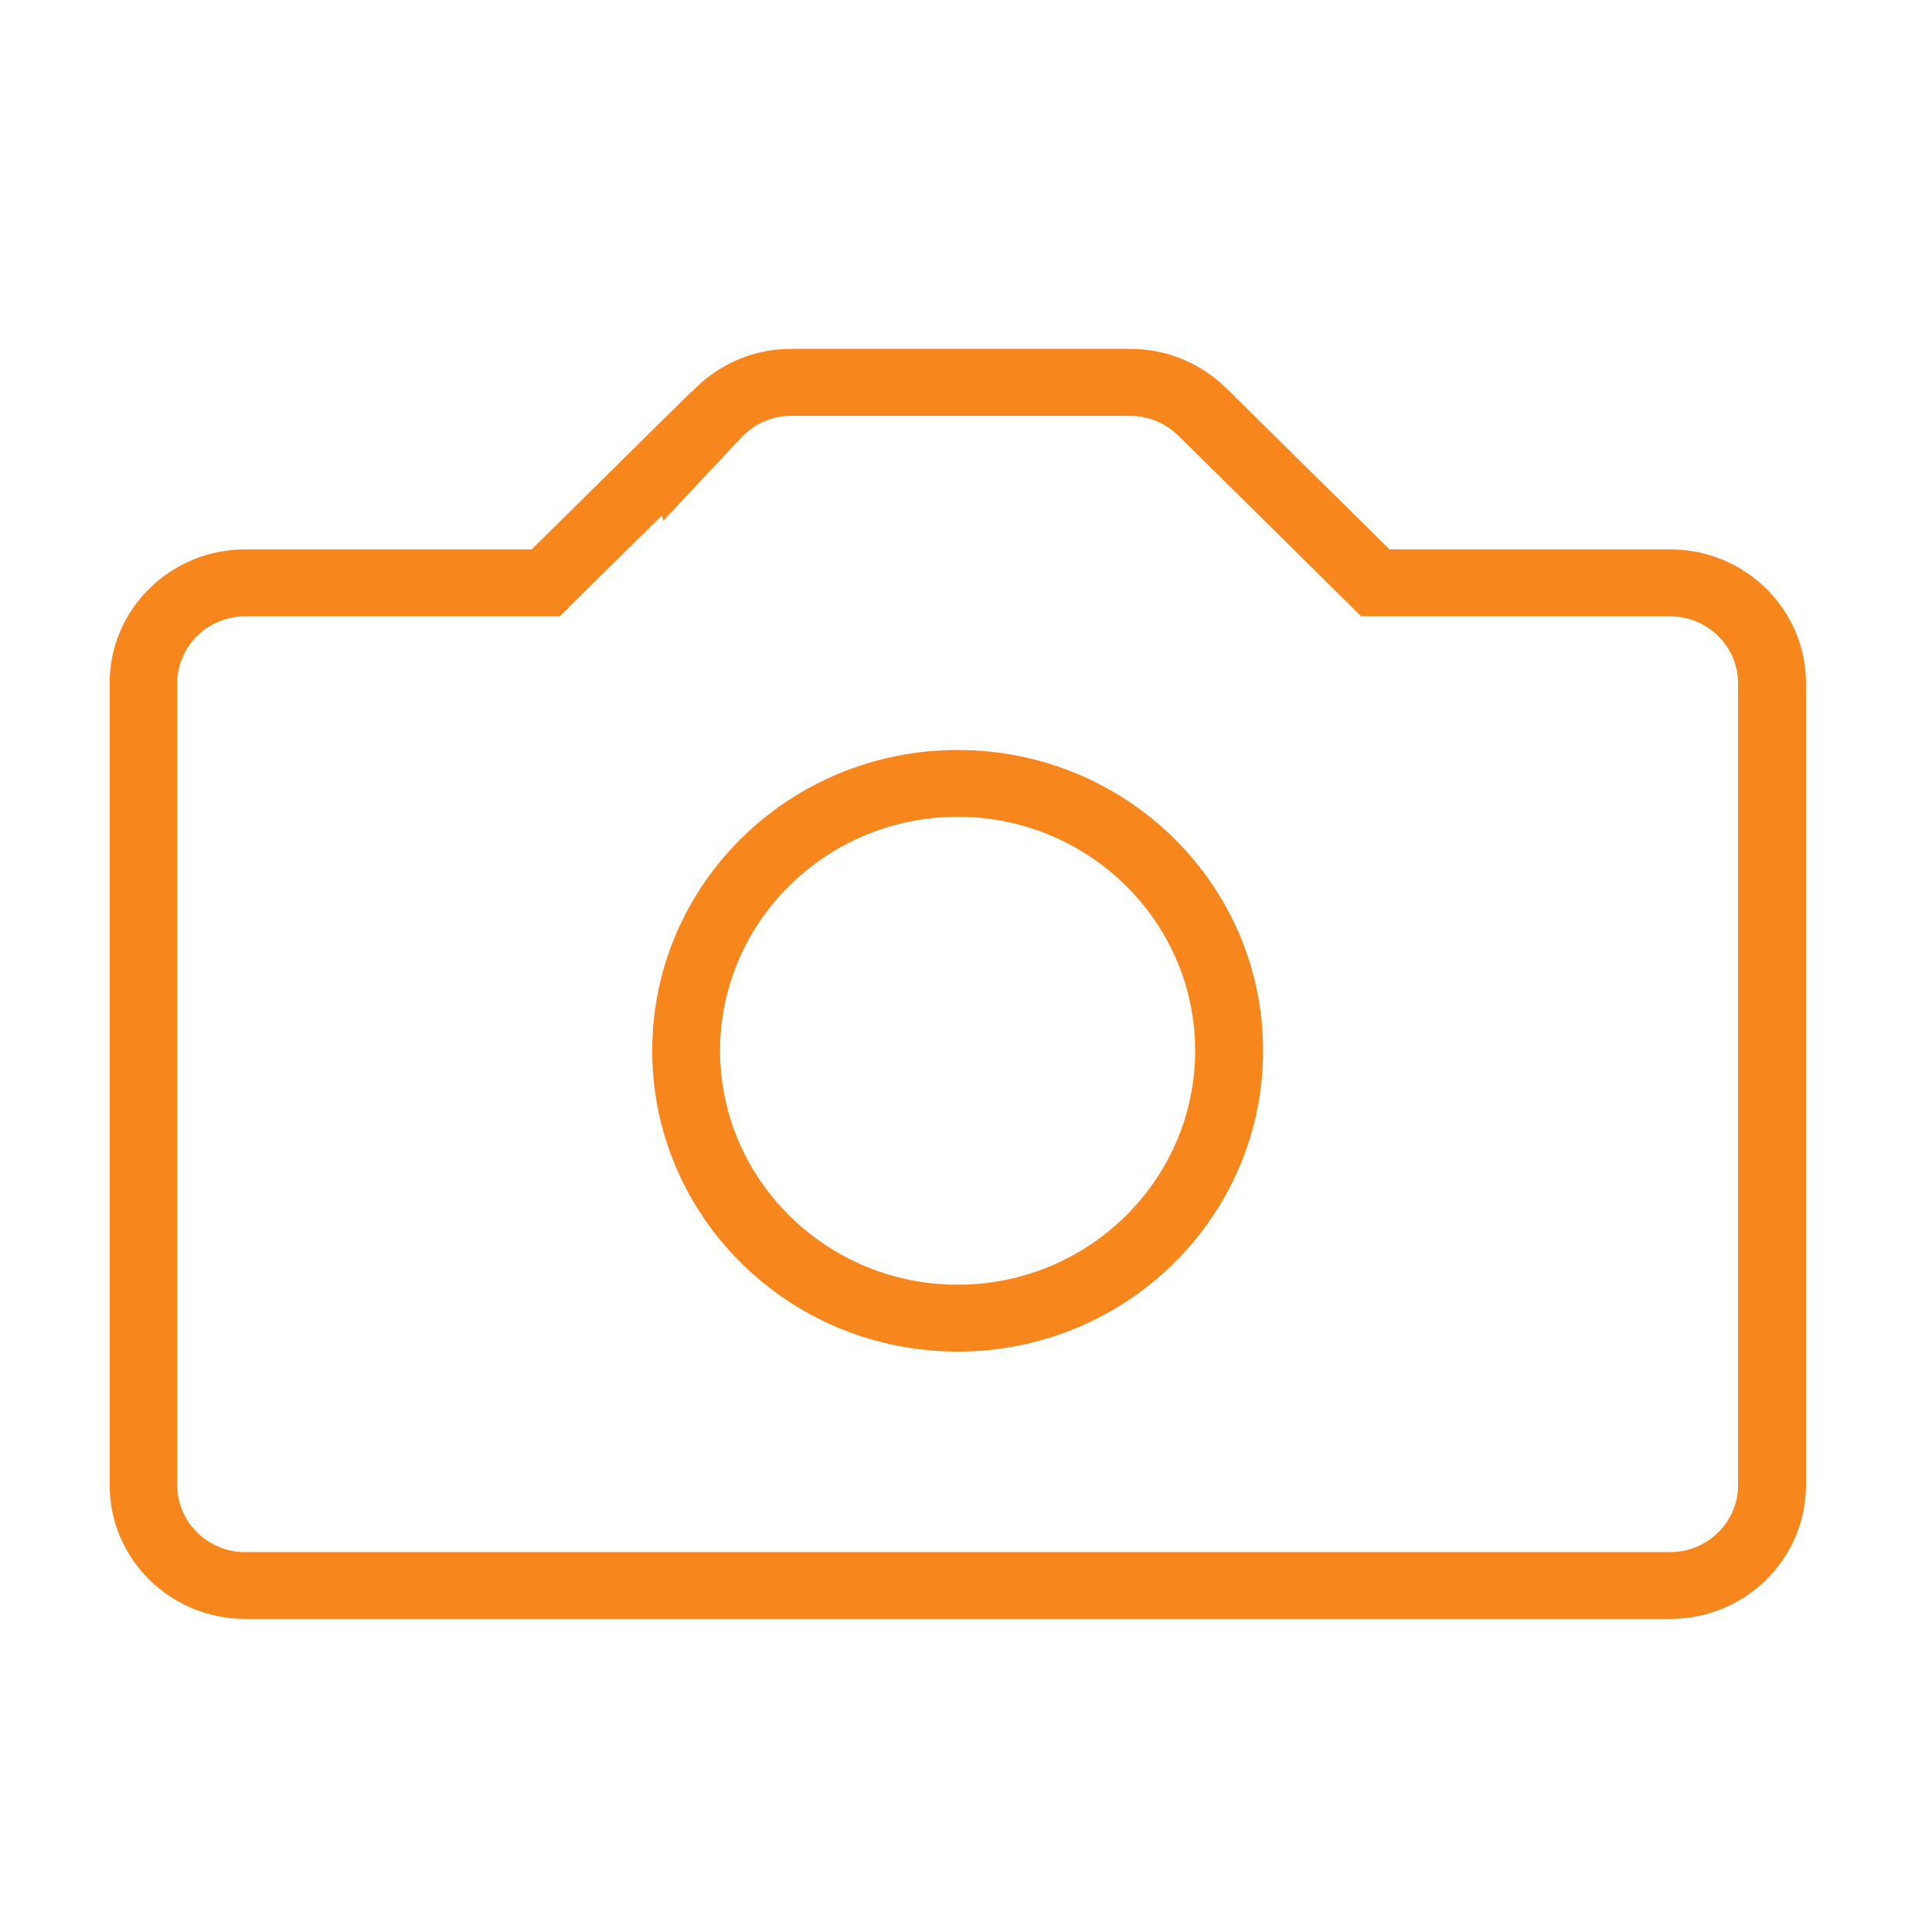
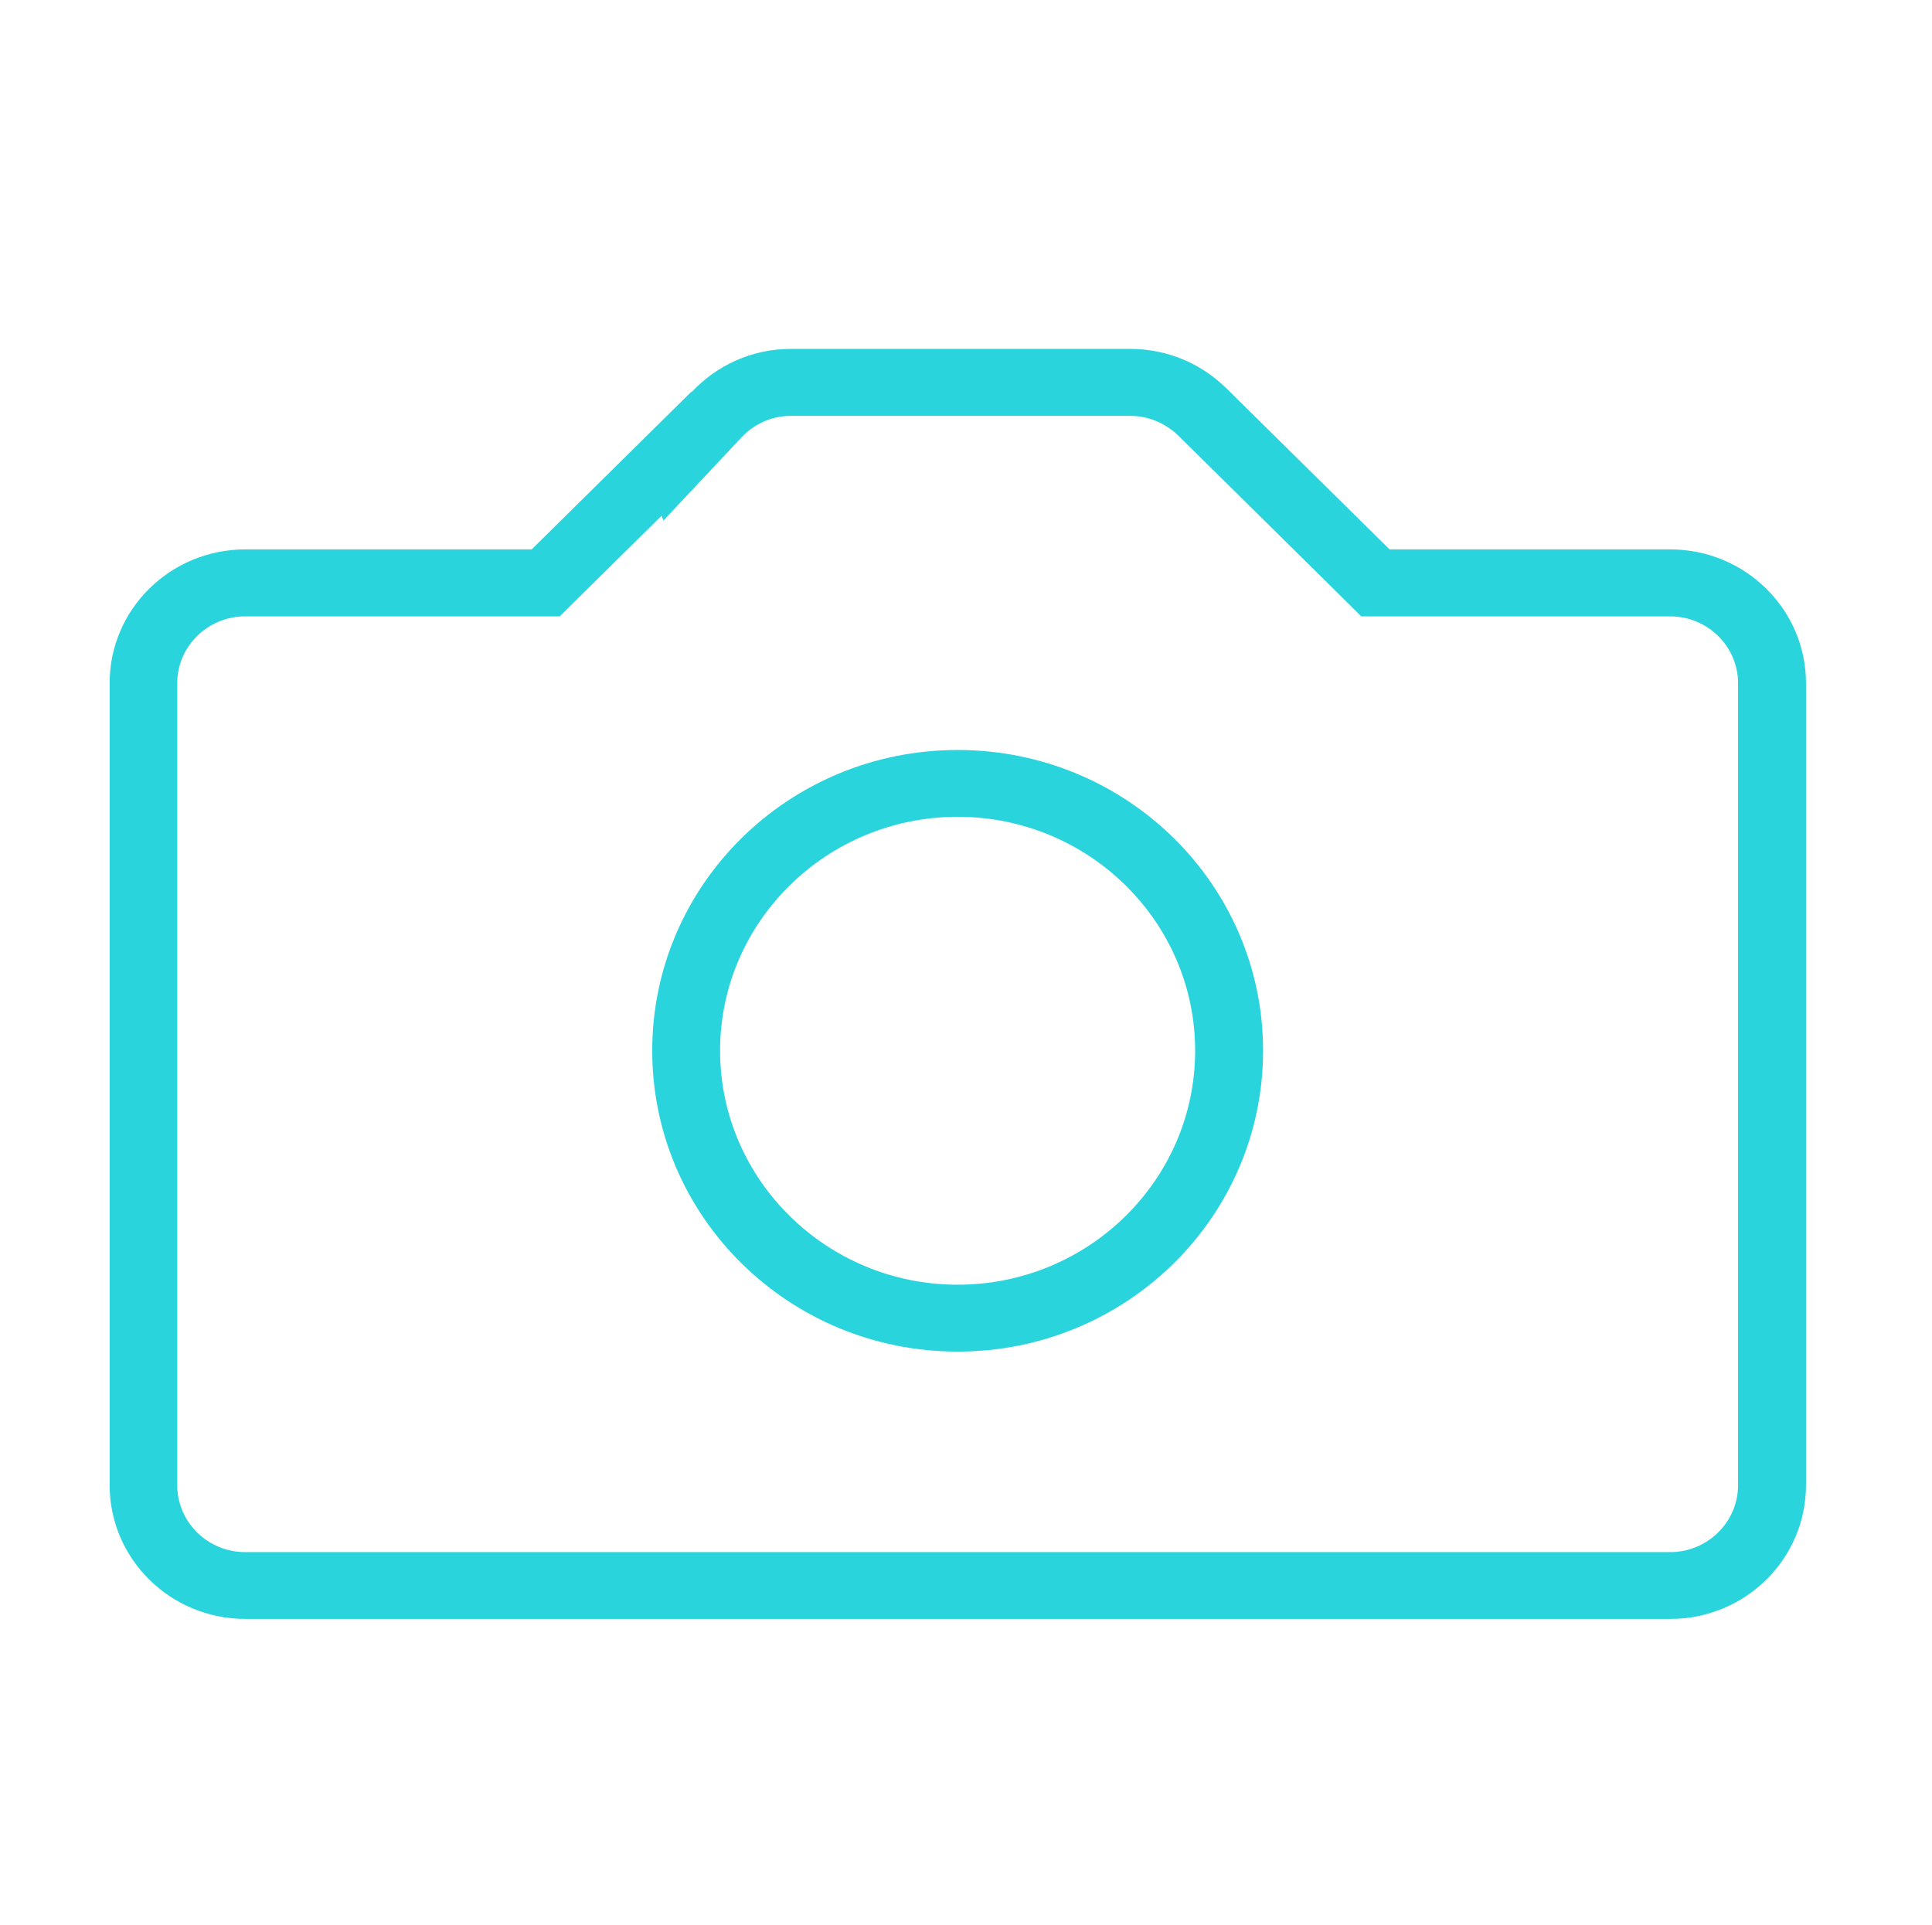
- <svg xmlns="http://www.w3.org/2000/svg" version="1.1" id="Layer_1" x="0px" y="0px" width="24.088px" height="24px" viewBox="113.789 0 24.088 24" enable-background="new 113.789 0 24.088 24" xml:space="preserve" fill="#F7861C">
+ <svg xmlns="http://www.w3.org/2000/svg" version="1.1" id="Layer_1" x="0px" y="0px" width="24.088px" height="24px" viewBox="113.789 0 24.088 24" enable-background="new 113.789 0 24.088 24" xml:space="preserve" fill="#2ad4dc">
  <g>
    <path d="M134.613,6.85h-3.499l-2.035-2.009c-0.003-0.002-0.004-0.004-0.006-0.006l-0.004-0.003l0,0   c-0.306-0.298-0.725-0.482-1.189-0.482h-4.23c-0.491,0-0.93,0.209-1.238,0.539l-0.003-0.005l-1.991,1.966h-3.571   c-0.935,0-1.691,0.747-1.691,1.667v10c0,0.92,0.757,1.668,1.691,1.668h17.768c0.934,0,1.691-0.748,1.691-1.668v-10   C136.305,7.597,135.547,6.85,134.613,6.85z M135.459,18.518c0,0.459-0.381,0.834-0.846,0.834h-17.768   c-0.466,0-0.846-0.374-0.846-0.834v-10c0-0.459,0.38-0.833,0.846-0.833h3.571h0.351l0.248-0.245l1.024-1.011l0.021,0.062   l0.971-1.035c0.164-0.175,0.385-0.271,0.618-0.271h4.23c0.223,0,0.435,0.086,0.602,0.247l2.033,2.008l0.247,0.245h0.353h3.499   c0.465,0,0.846,0.374,0.846,0.833V18.518L135.459,18.518z" />
    <path d="M125.729,9.351c-2.104,0-3.808,1.678-3.808,3.749c0,2.072,1.703,3.752,3.808,3.752c2.104,0,3.808-1.68,3.808-3.752   C129.537,11.028,127.833,9.351,125.729,9.351z M125.729,16.018c-1.633,0-2.962-1.31-2.962-2.918s1.329-2.916,2.962-2.916   s2.961,1.307,2.961,2.916S127.362,16.018,125.729,16.018z" />
  </g>
</svg>
